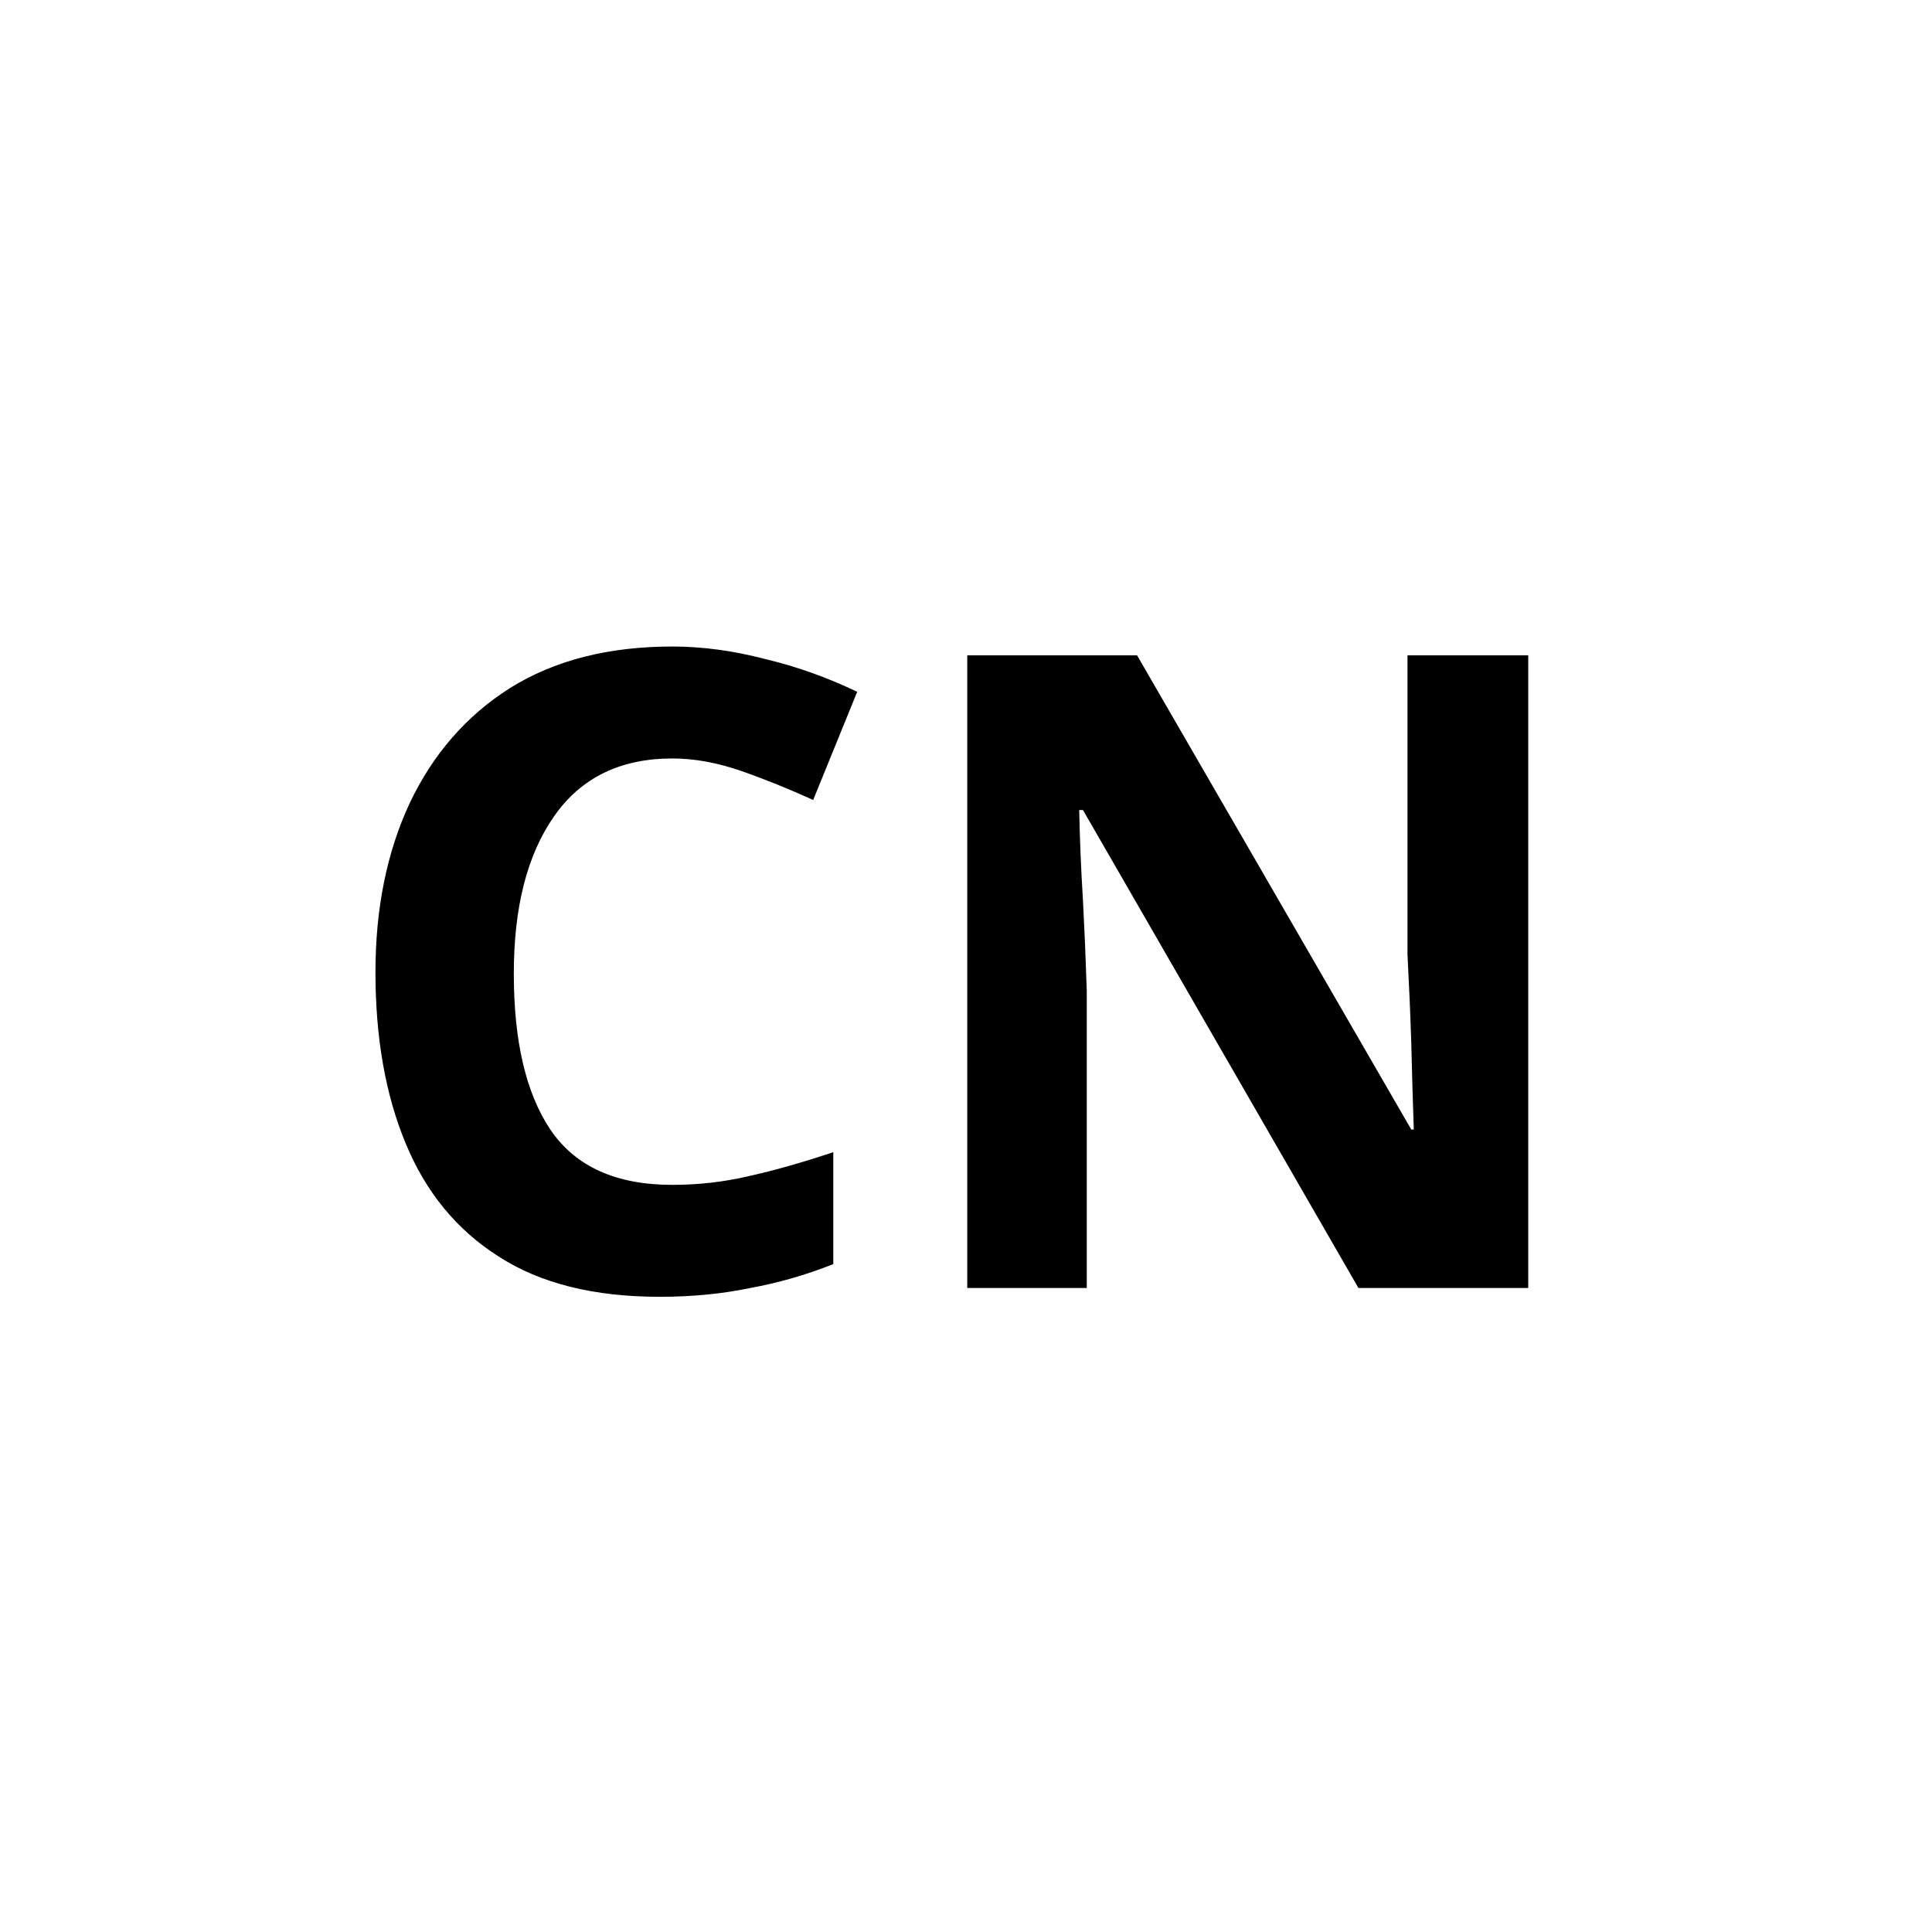
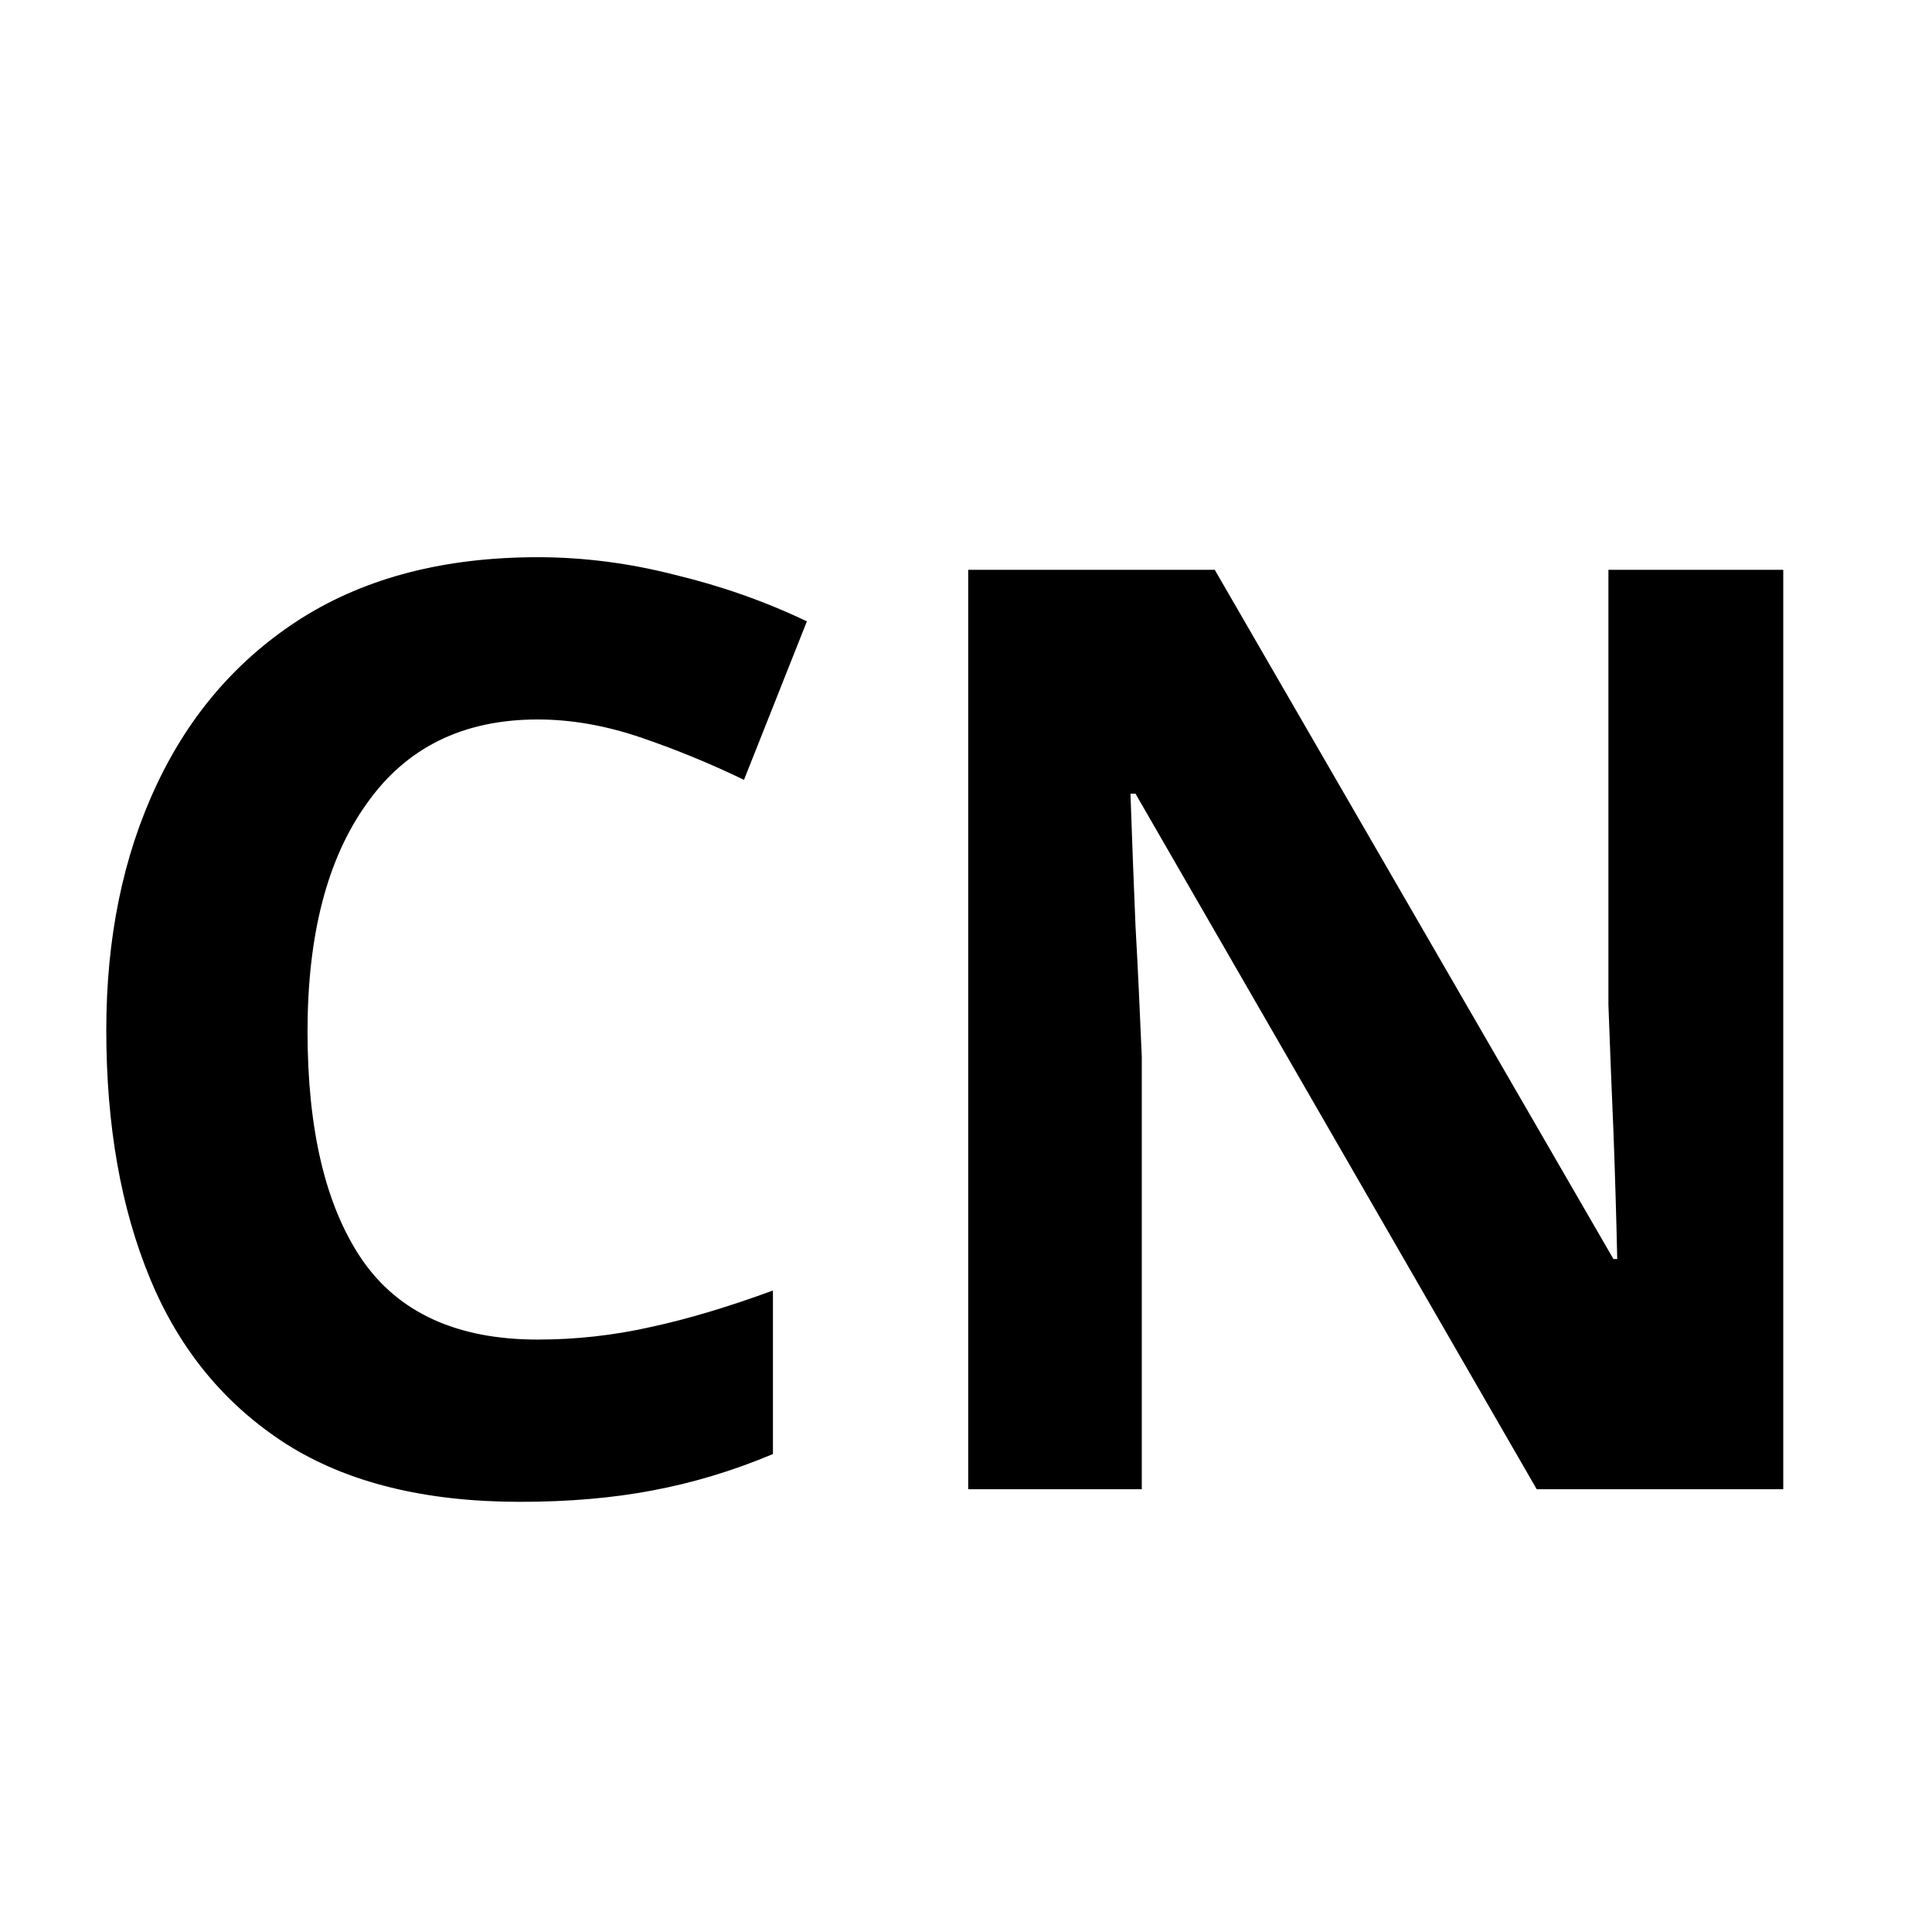
<svg xmlns="http://www.w3.org/2000/svg" viewBox="0 0 24 24" fill="none">
-   <text x="12" y="16" text-anchor="middle" fill="currentColor" font-family="Segoe UI, Microsoft YaHei UI, sans-serif" font-size="11" font-weight="600">CN</text>
+   <text x="12" y="18.5" text-anchor="middle" fill="currentColor" font-family="Segoe UI, Microsoft YaHei UI, sans-serif" font-size="16" font-weight="700">CN</text>
</svg>
